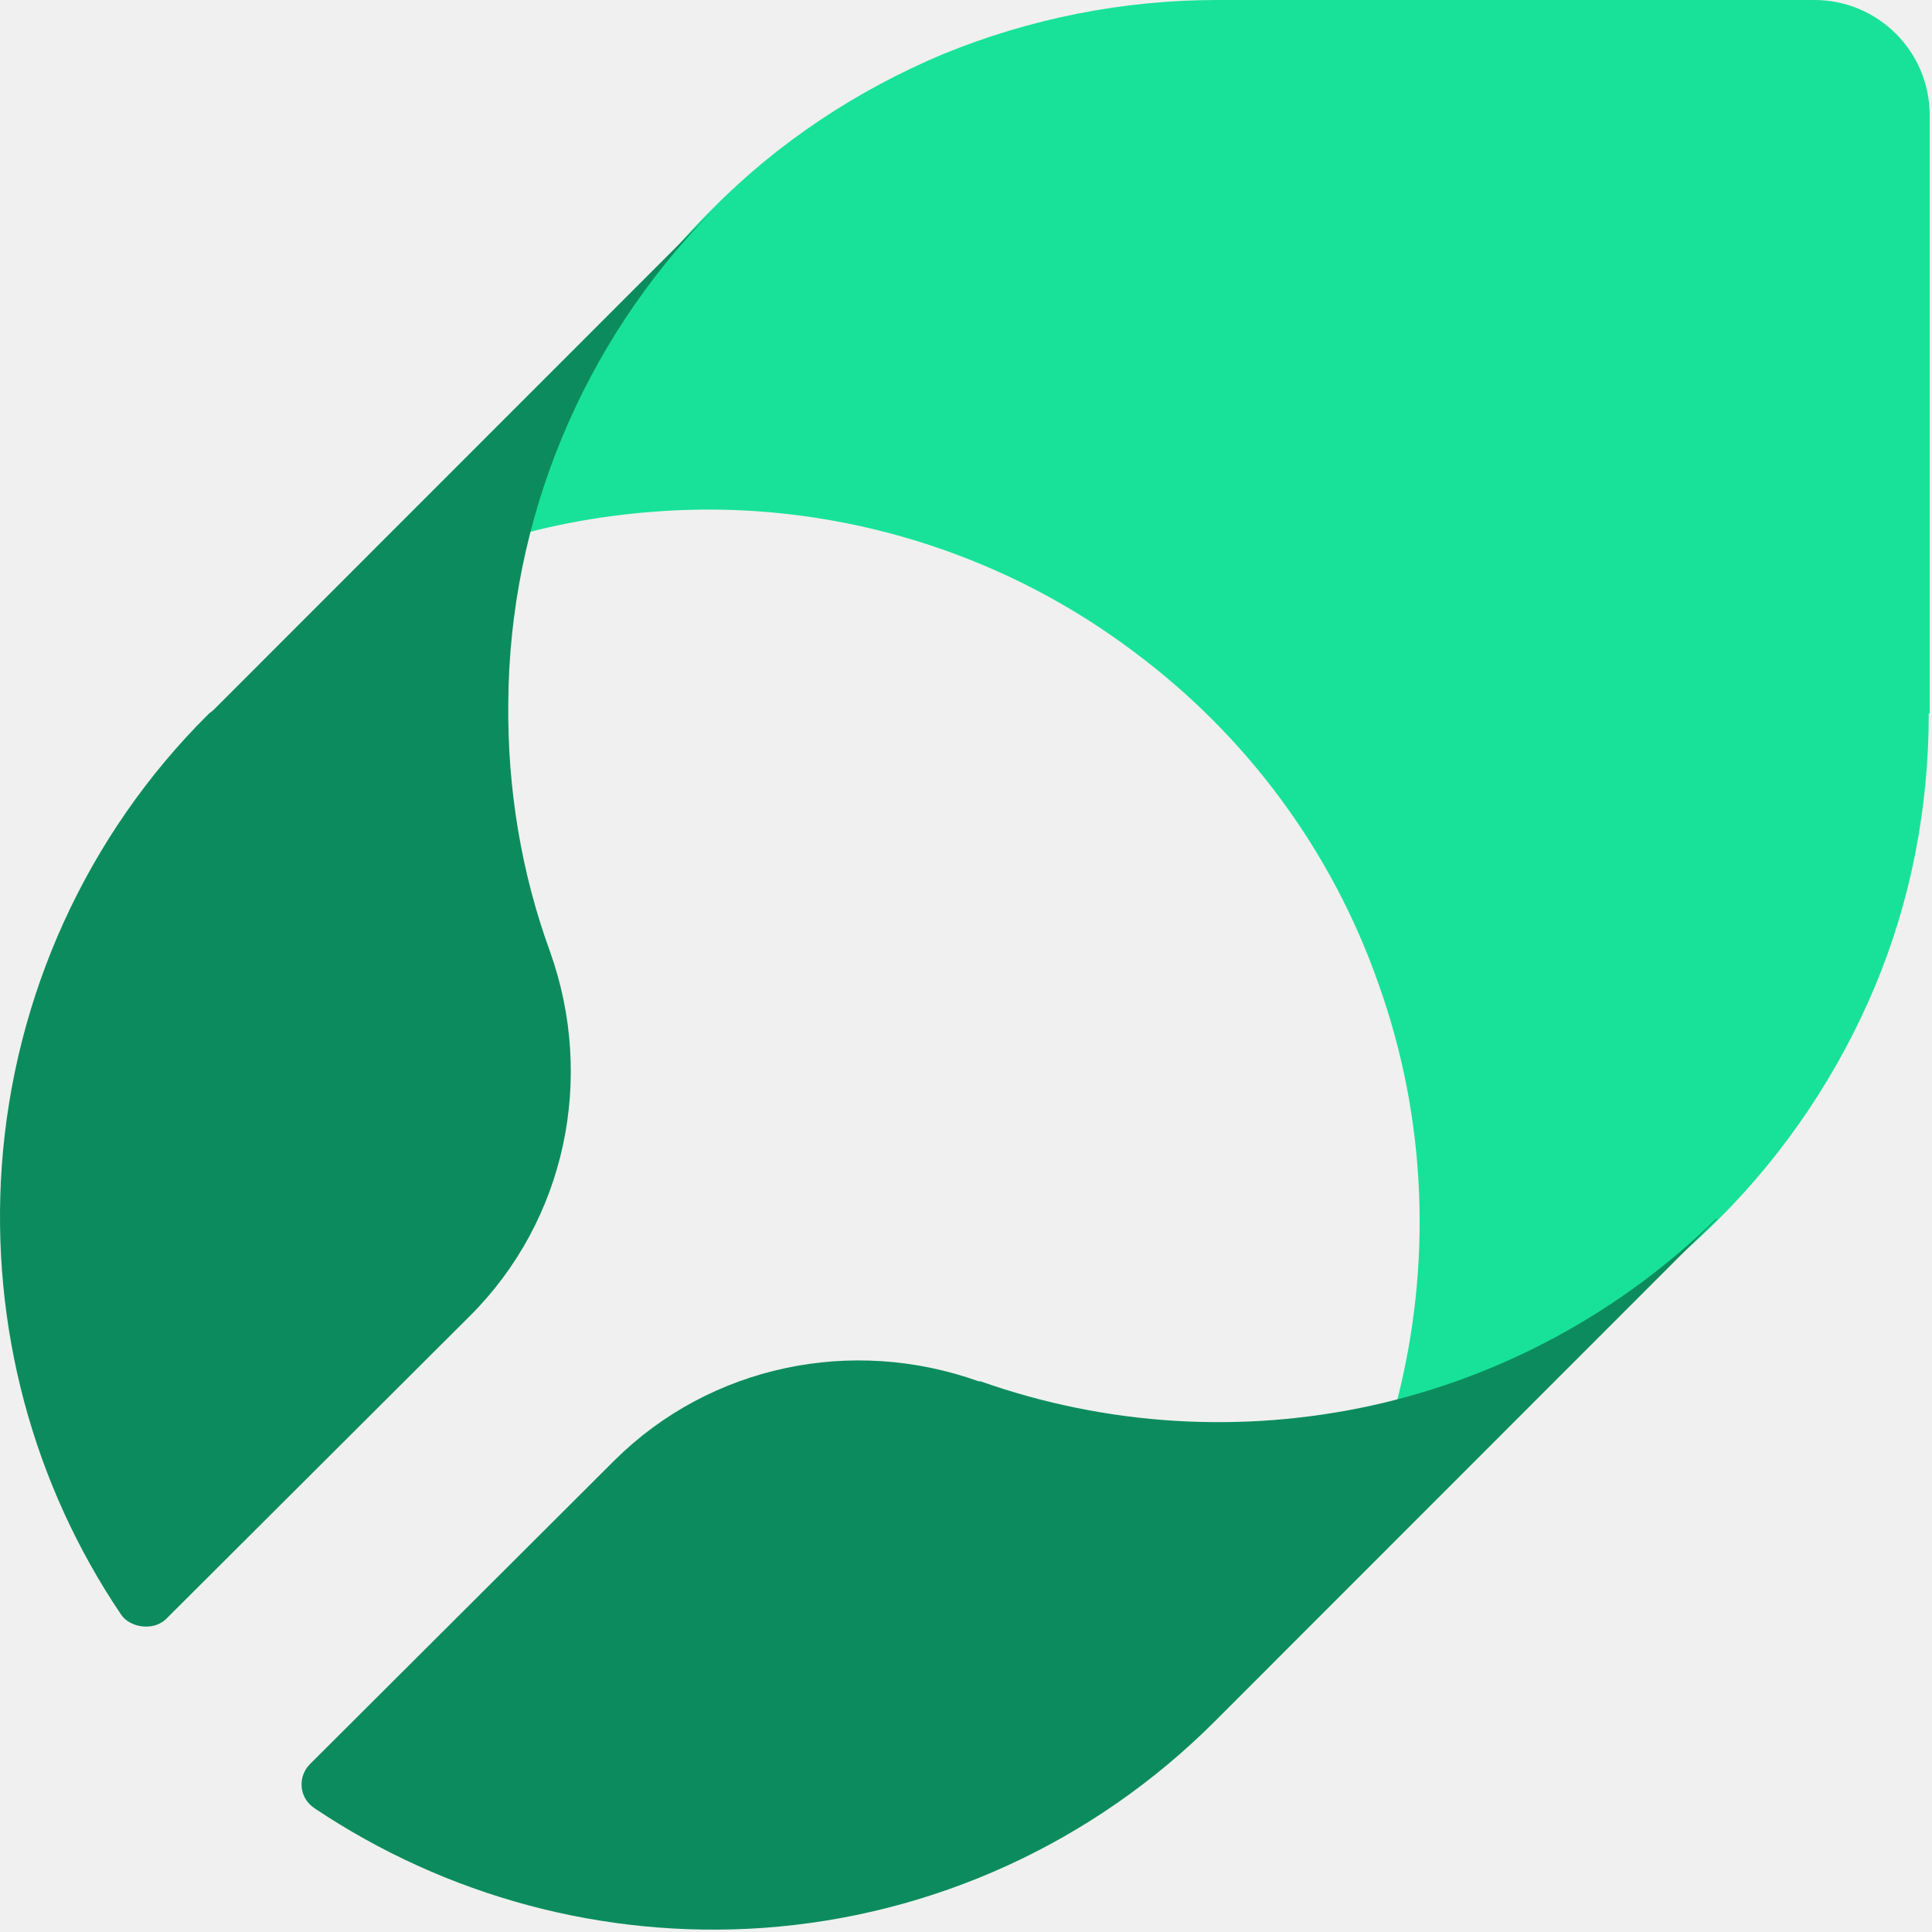
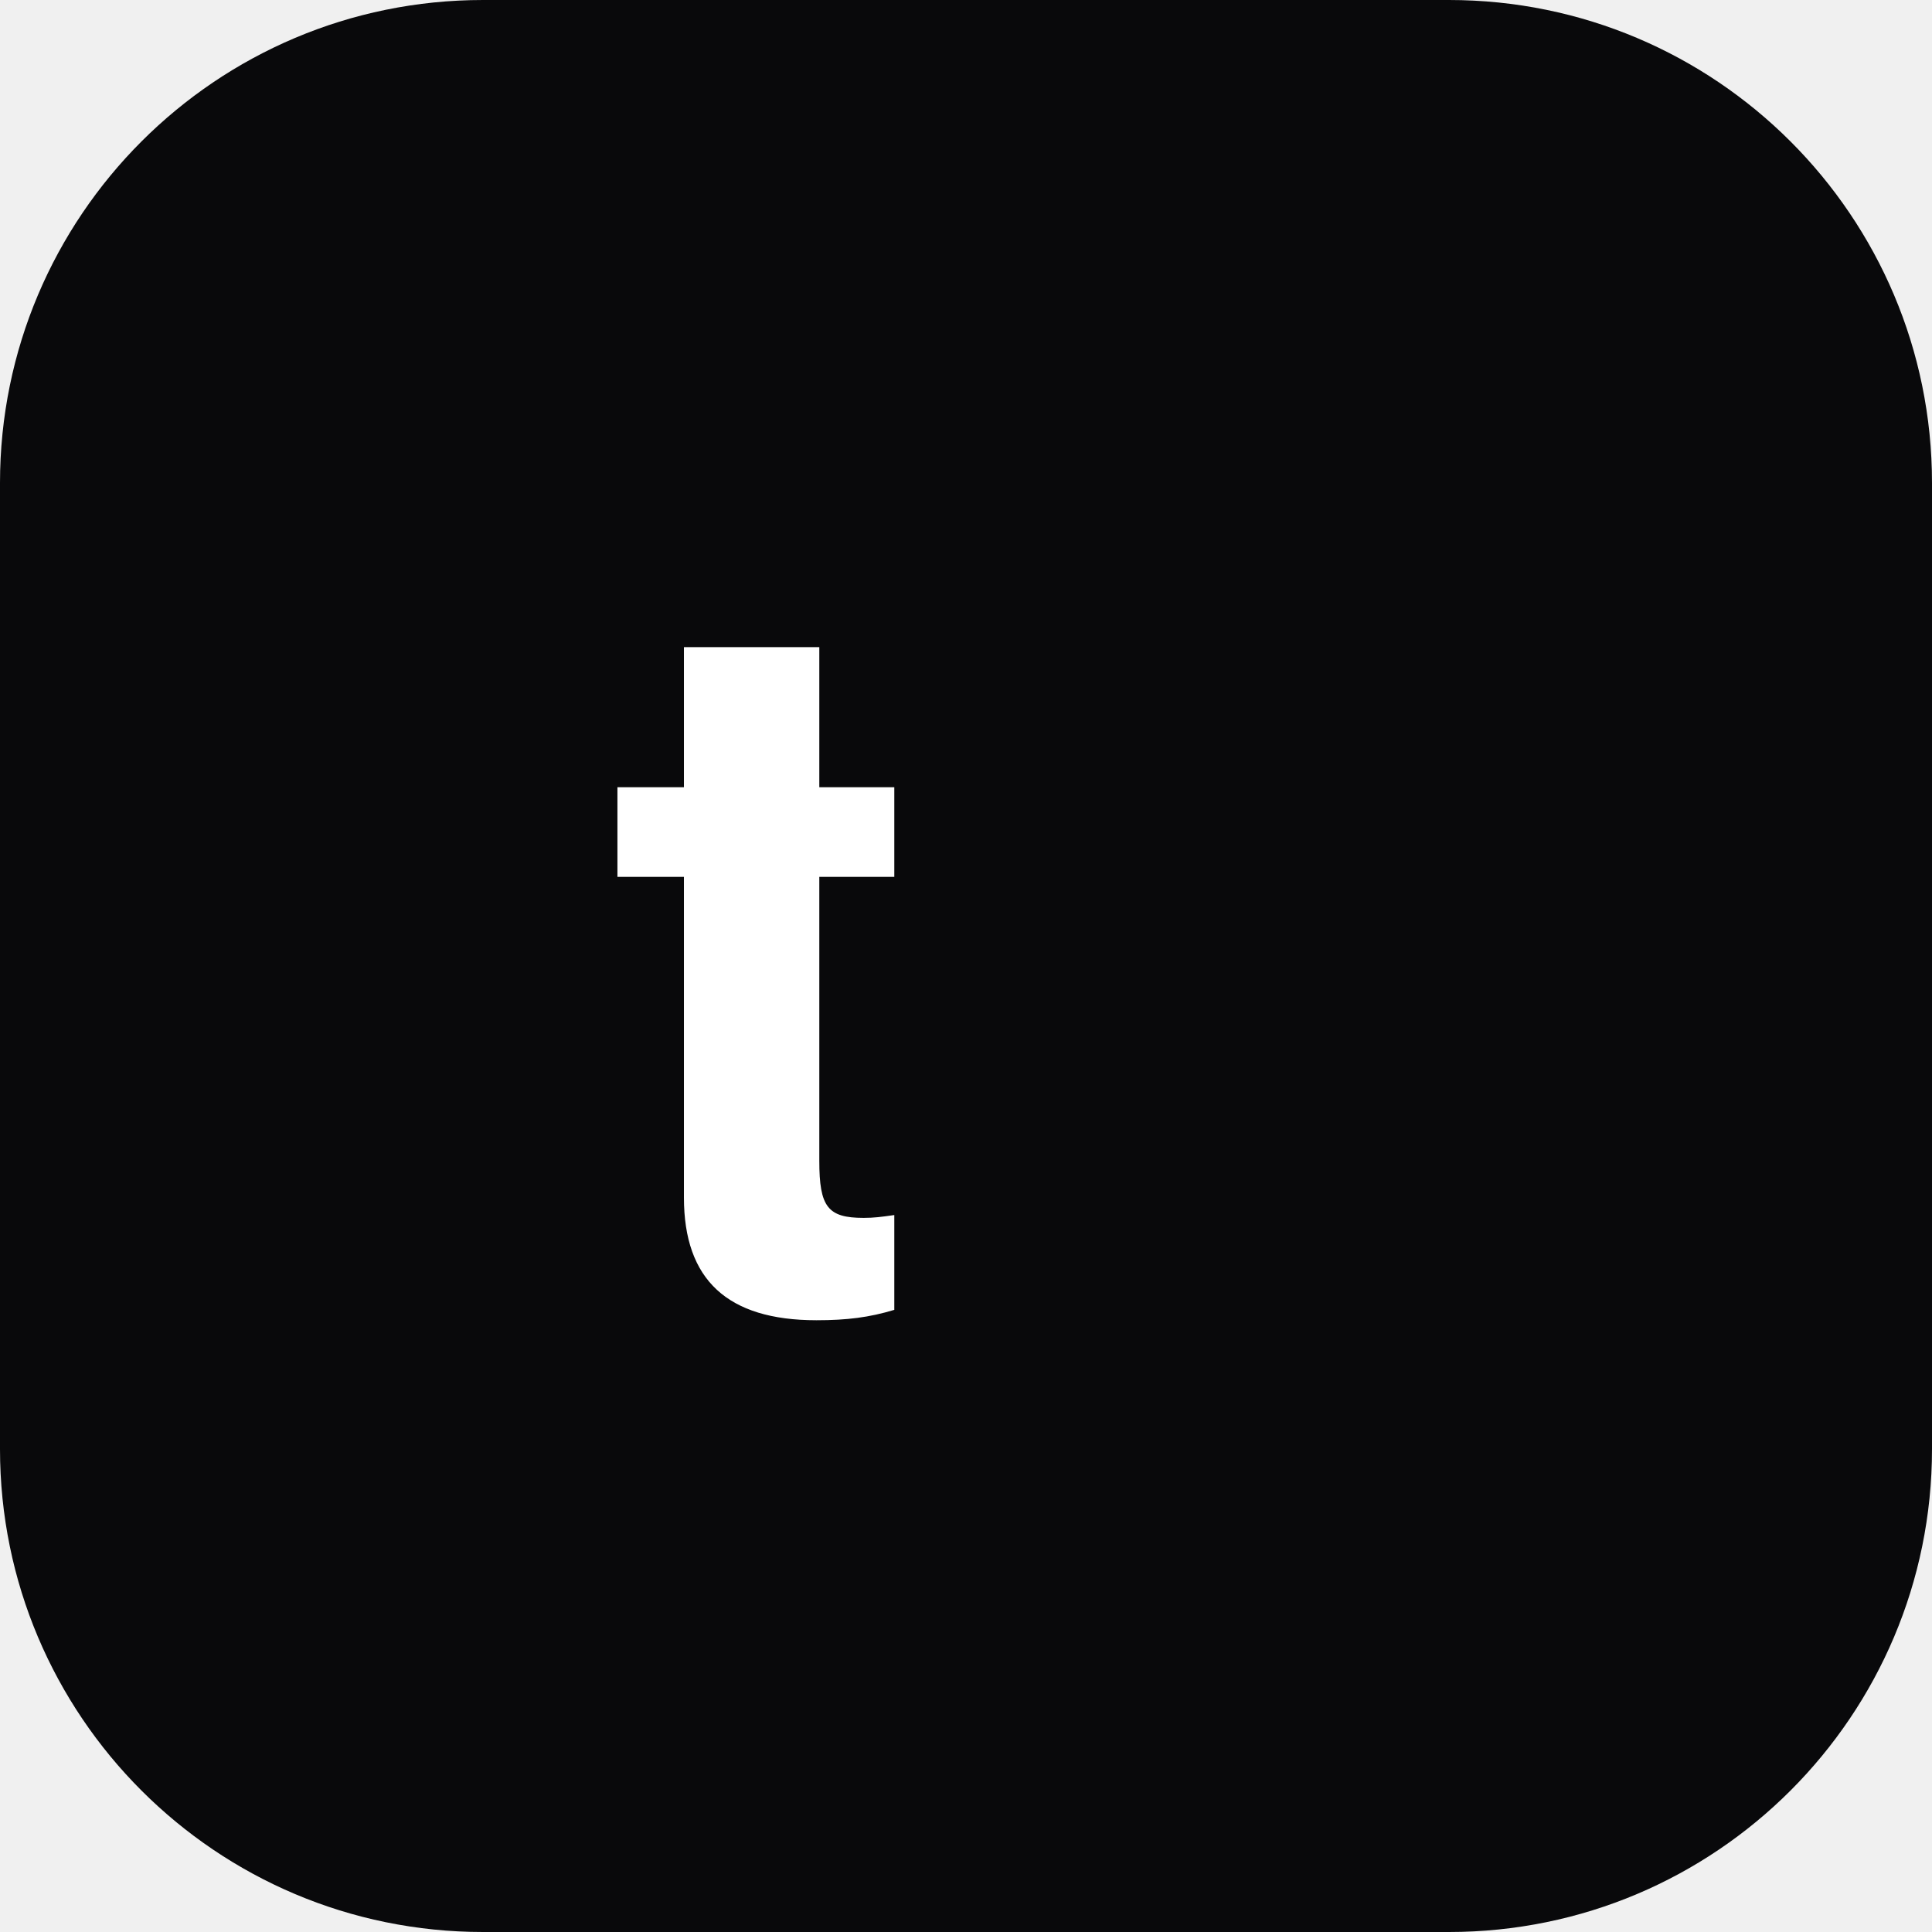
- <svg xmlns="http://www.w3.org/2000/svg" width="502" height="502" viewBox="0 0 502 502" fill="none">
-   <path d="M501.402 185.33V29.962C501.402 13.29 487.876 0 471.453 0H316.156C291.763 0 267.611 4.832 245.15 14.014C222.689 23.438 202.16 36.969 185.012 54.367L183.804 55.575C161.101 78.53 144.92 107.042 136.708 138.454C151.441 134.588 166.656 132.655 181.871 132.413C222.447 131.93 262.298 144.978 294.661 169.383C323.885 191.13 346.104 221.092 358.18 255.645C370.739 290.681 372.188 328.859 362.769 364.862C393.925 356.647 422.666 340.457 445.611 317.744L446.818 316.536C463.966 299.38 477.732 278.841 487.151 256.37C496.571 233.898 501.16 209.735 501.16 185.33H501.402Z" fill="#18E299" />
-   <path d="M132.071 182.706C132.312 135.044 151.32 89.307 184.764 55.125L55.557 184.391C55.076 184.873 54.594 185.113 54.113 185.595C22.593 216.888 3.586 258.774 0.458 303.066C-2.43 344.47 8.397 385.392 31.496 419.575C33.699 422.835 39.677 423.907 43.046 420.778L122.206 341.822C146.989 317.028 154.689 280.198 142.899 247.219C135.44 226.758 131.831 204.852 132.071 182.706Z" fill="#0C8C5E" />
-   <path d="M446.067 316.547C421.284 340.86 390.245 357.71 356.56 365.172C322.634 372.635 287.506 370.468 254.783 358.914C254.783 358.914 254.542 358.914 254.301 358.914C221.338 347.118 184.525 354.821 159.742 379.375L80.581 458.331C77.212 461.701 77.694 467.238 81.784 469.885C115.95 492.754 156.855 503.827 198.24 500.938C242.512 497.809 284.137 478.792 315.656 447.258L316.859 446.054L446.067 316.788V316.547Z" fill="#0C8C5E" />
+ <svg xmlns="http://www.w3.org/2000/svg" width="64" height="64" viewBox="0 0 64 64" fill="none">
+   <rect width="64" height="64" rx="16" fill="#09090B" />
+   <text x="20" y="43" fill="white" font-family="Helvetica, Arial, sans-serif" font-size="32" font-weight="700">
+     t
+   </text>
</svg>
